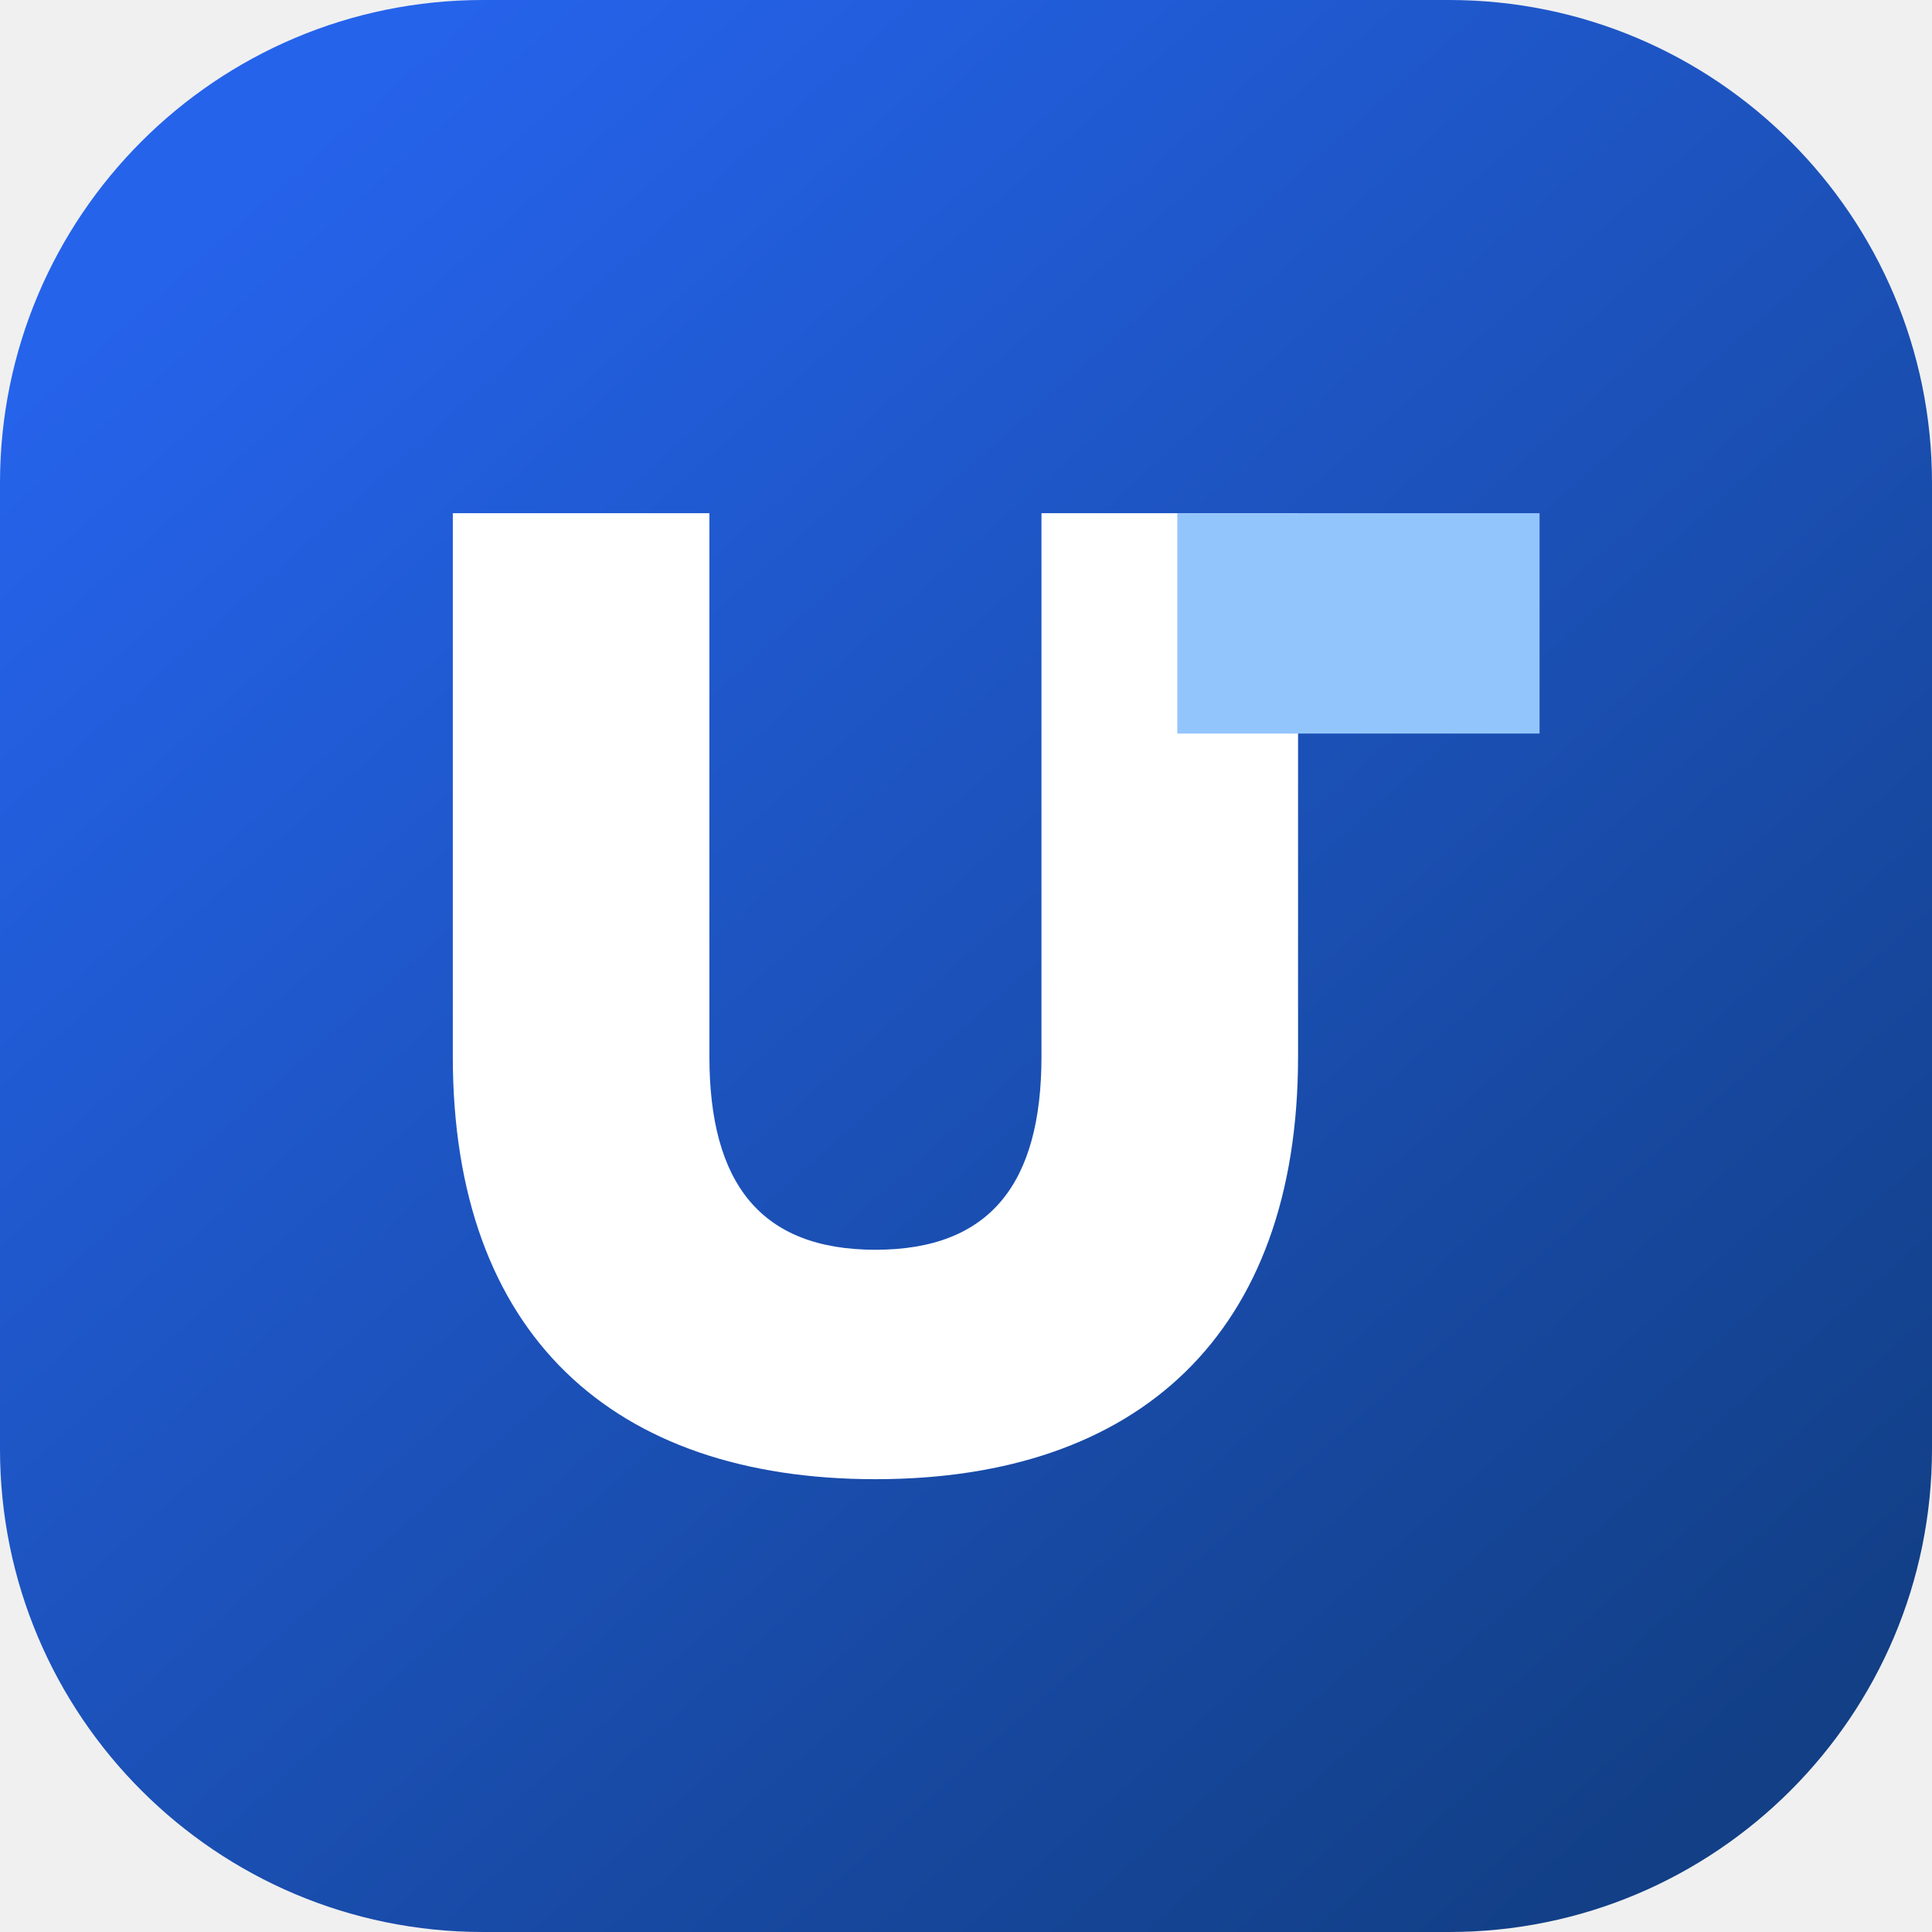
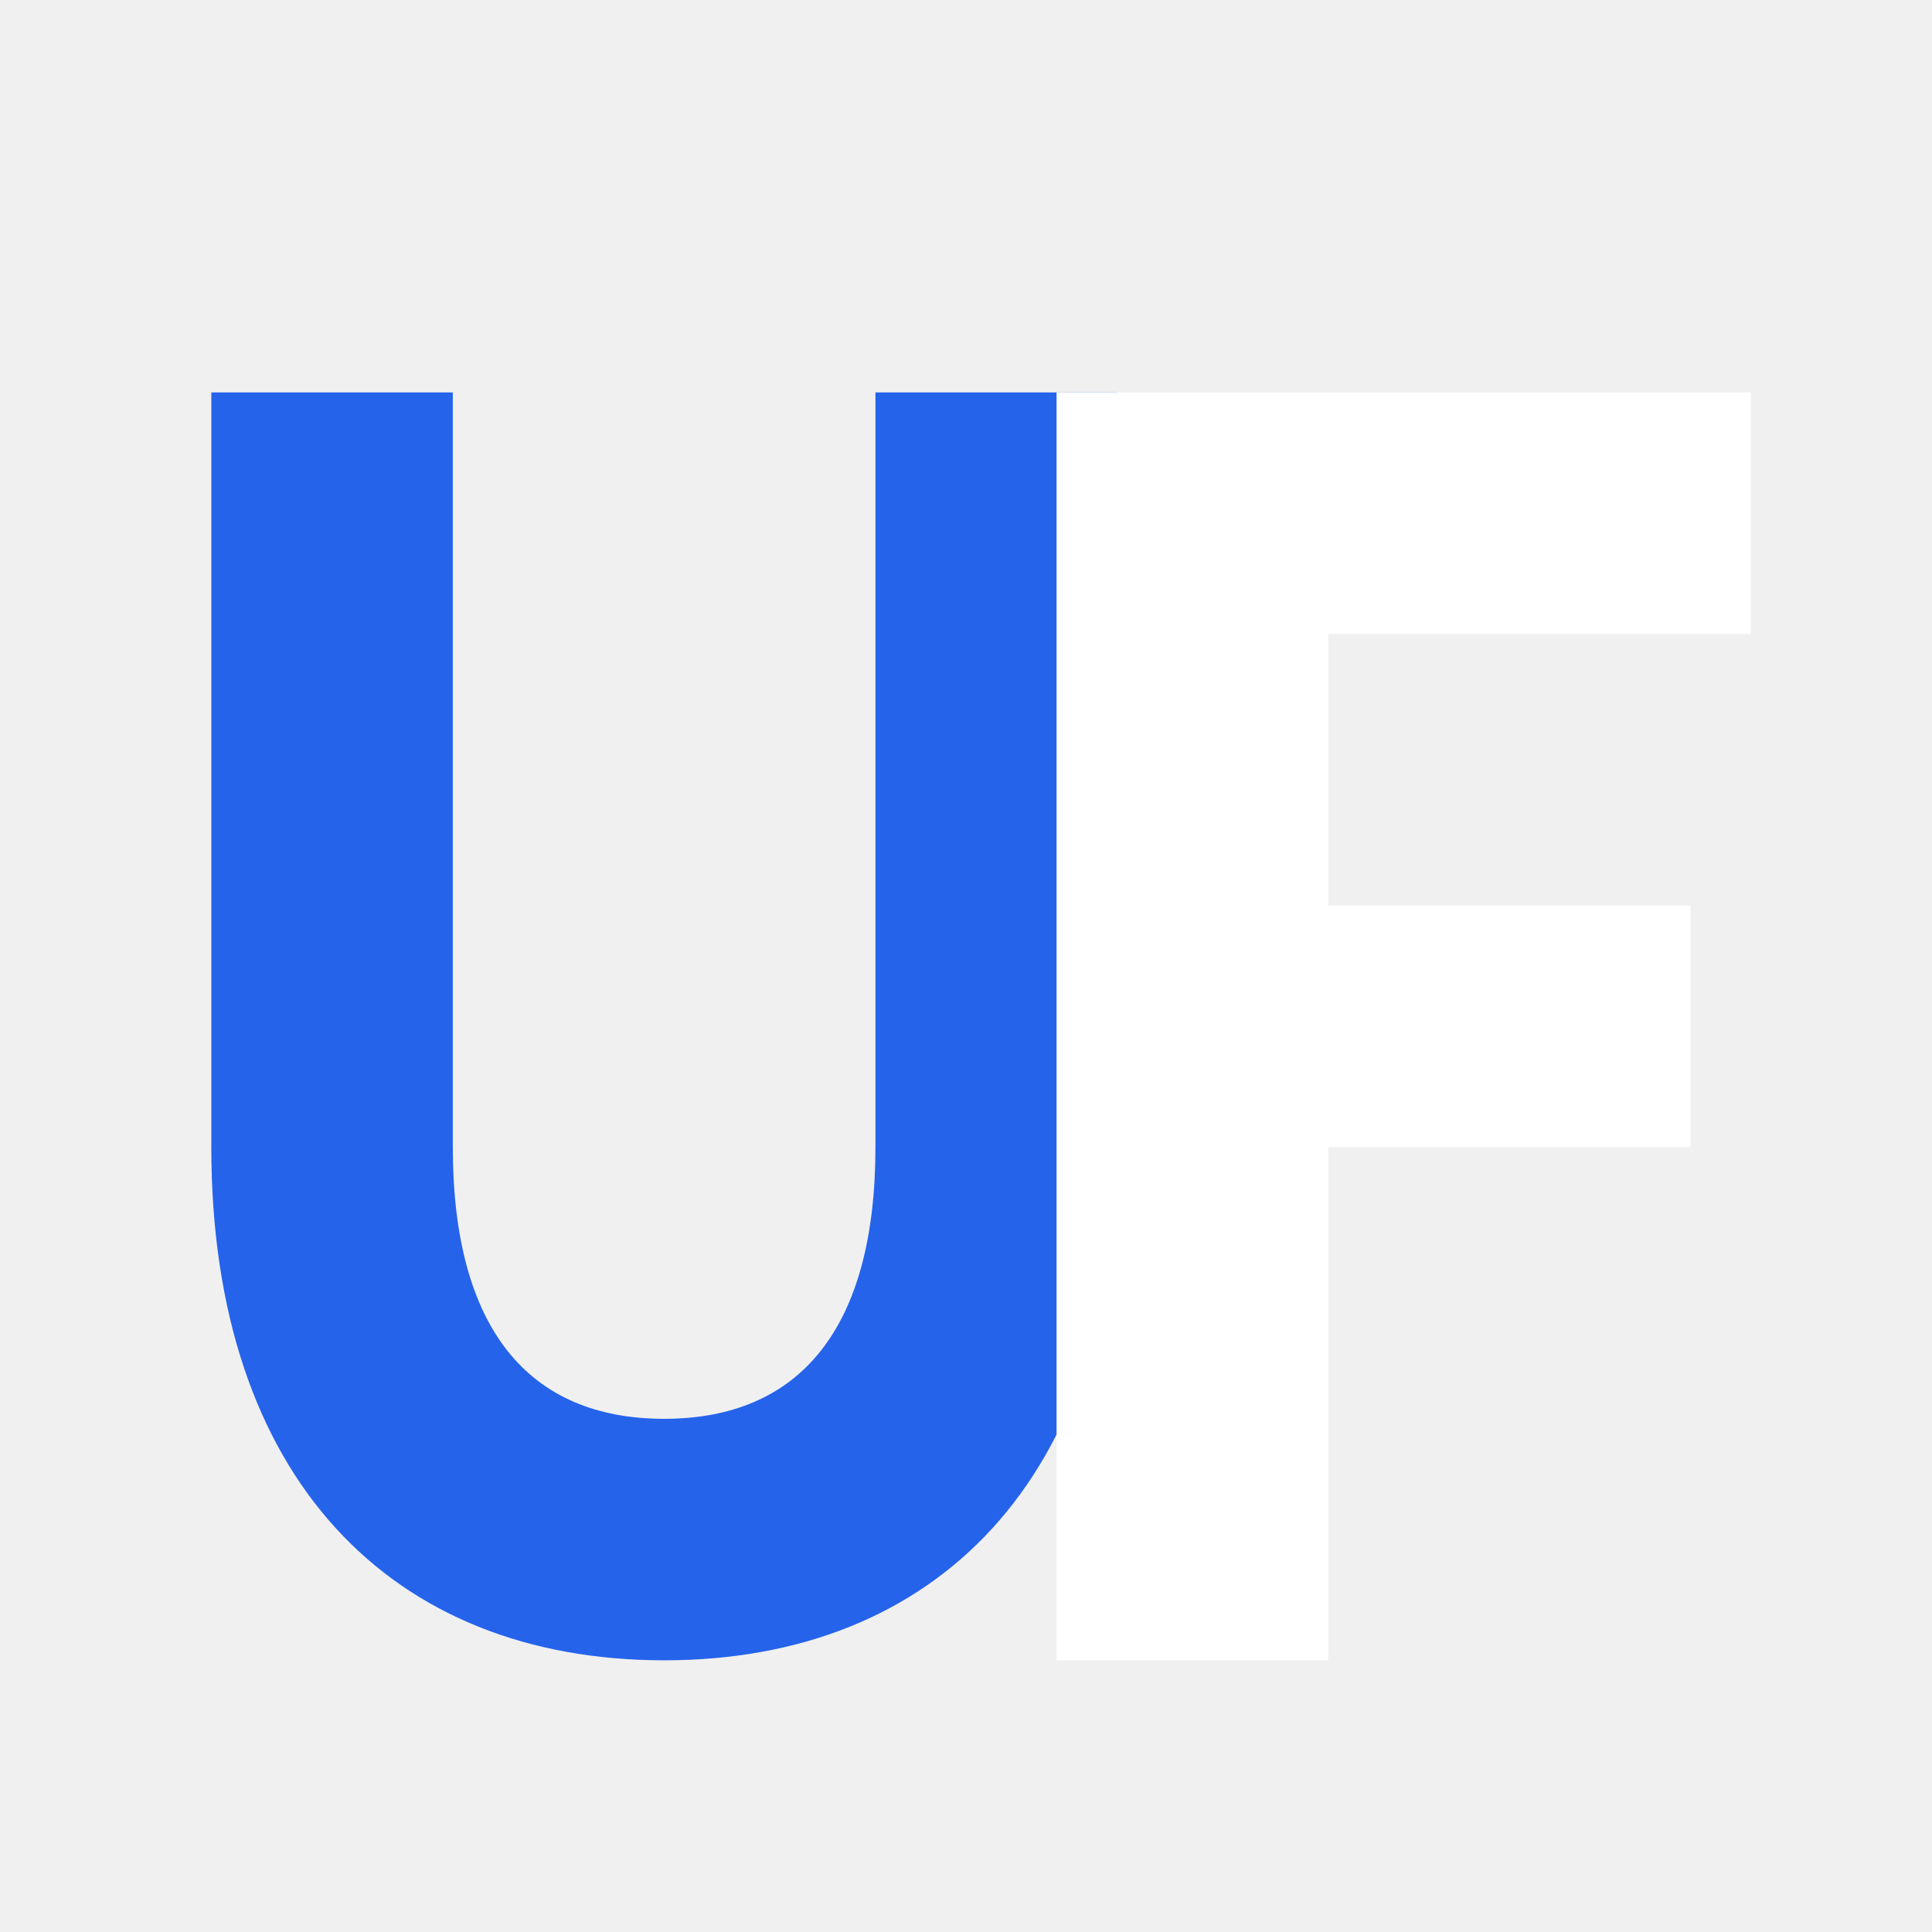
<svg xmlns="http://www.w3.org/2000/svg" viewBox="0 0 64 64">
-   <defs>
-     <linearGradient id="g" x1="8" y1="6" x2="56" y2="60" gradientUnits="userSpaceOnUse">
-       <stop stop-color="#2563eb" />
-       <stop offset="1" stop-color="#123f86" />
-     </linearGradient>
-   </defs>
-   <rect width="64" height="64" rx="16" fill="url(#g)" />
-   <path d="M15 17v18c0 9.2 5.3 14 14 14s14-4.8 14-14V17h-8.5v18c0 4.2-1.7 6.4-5.5 6.4s-5.5-2.2-5.5-6.4V17H15Z" fill="#fff" />
-   <path d="M39 17h12v7.3H39z" fill="#93c5fd" />
+   <path d="M7 13h8v25c0 6 2.5 9 7 9s7-3 7-9V13h8v25c0 11-6 17-15 17S7 49 7 38V13Z" fill="#2563eb" />
+   <path d="M35 13h23v8H44v9h12v8H44v17h-9V13Z" fill="#fff" />
</svg>
